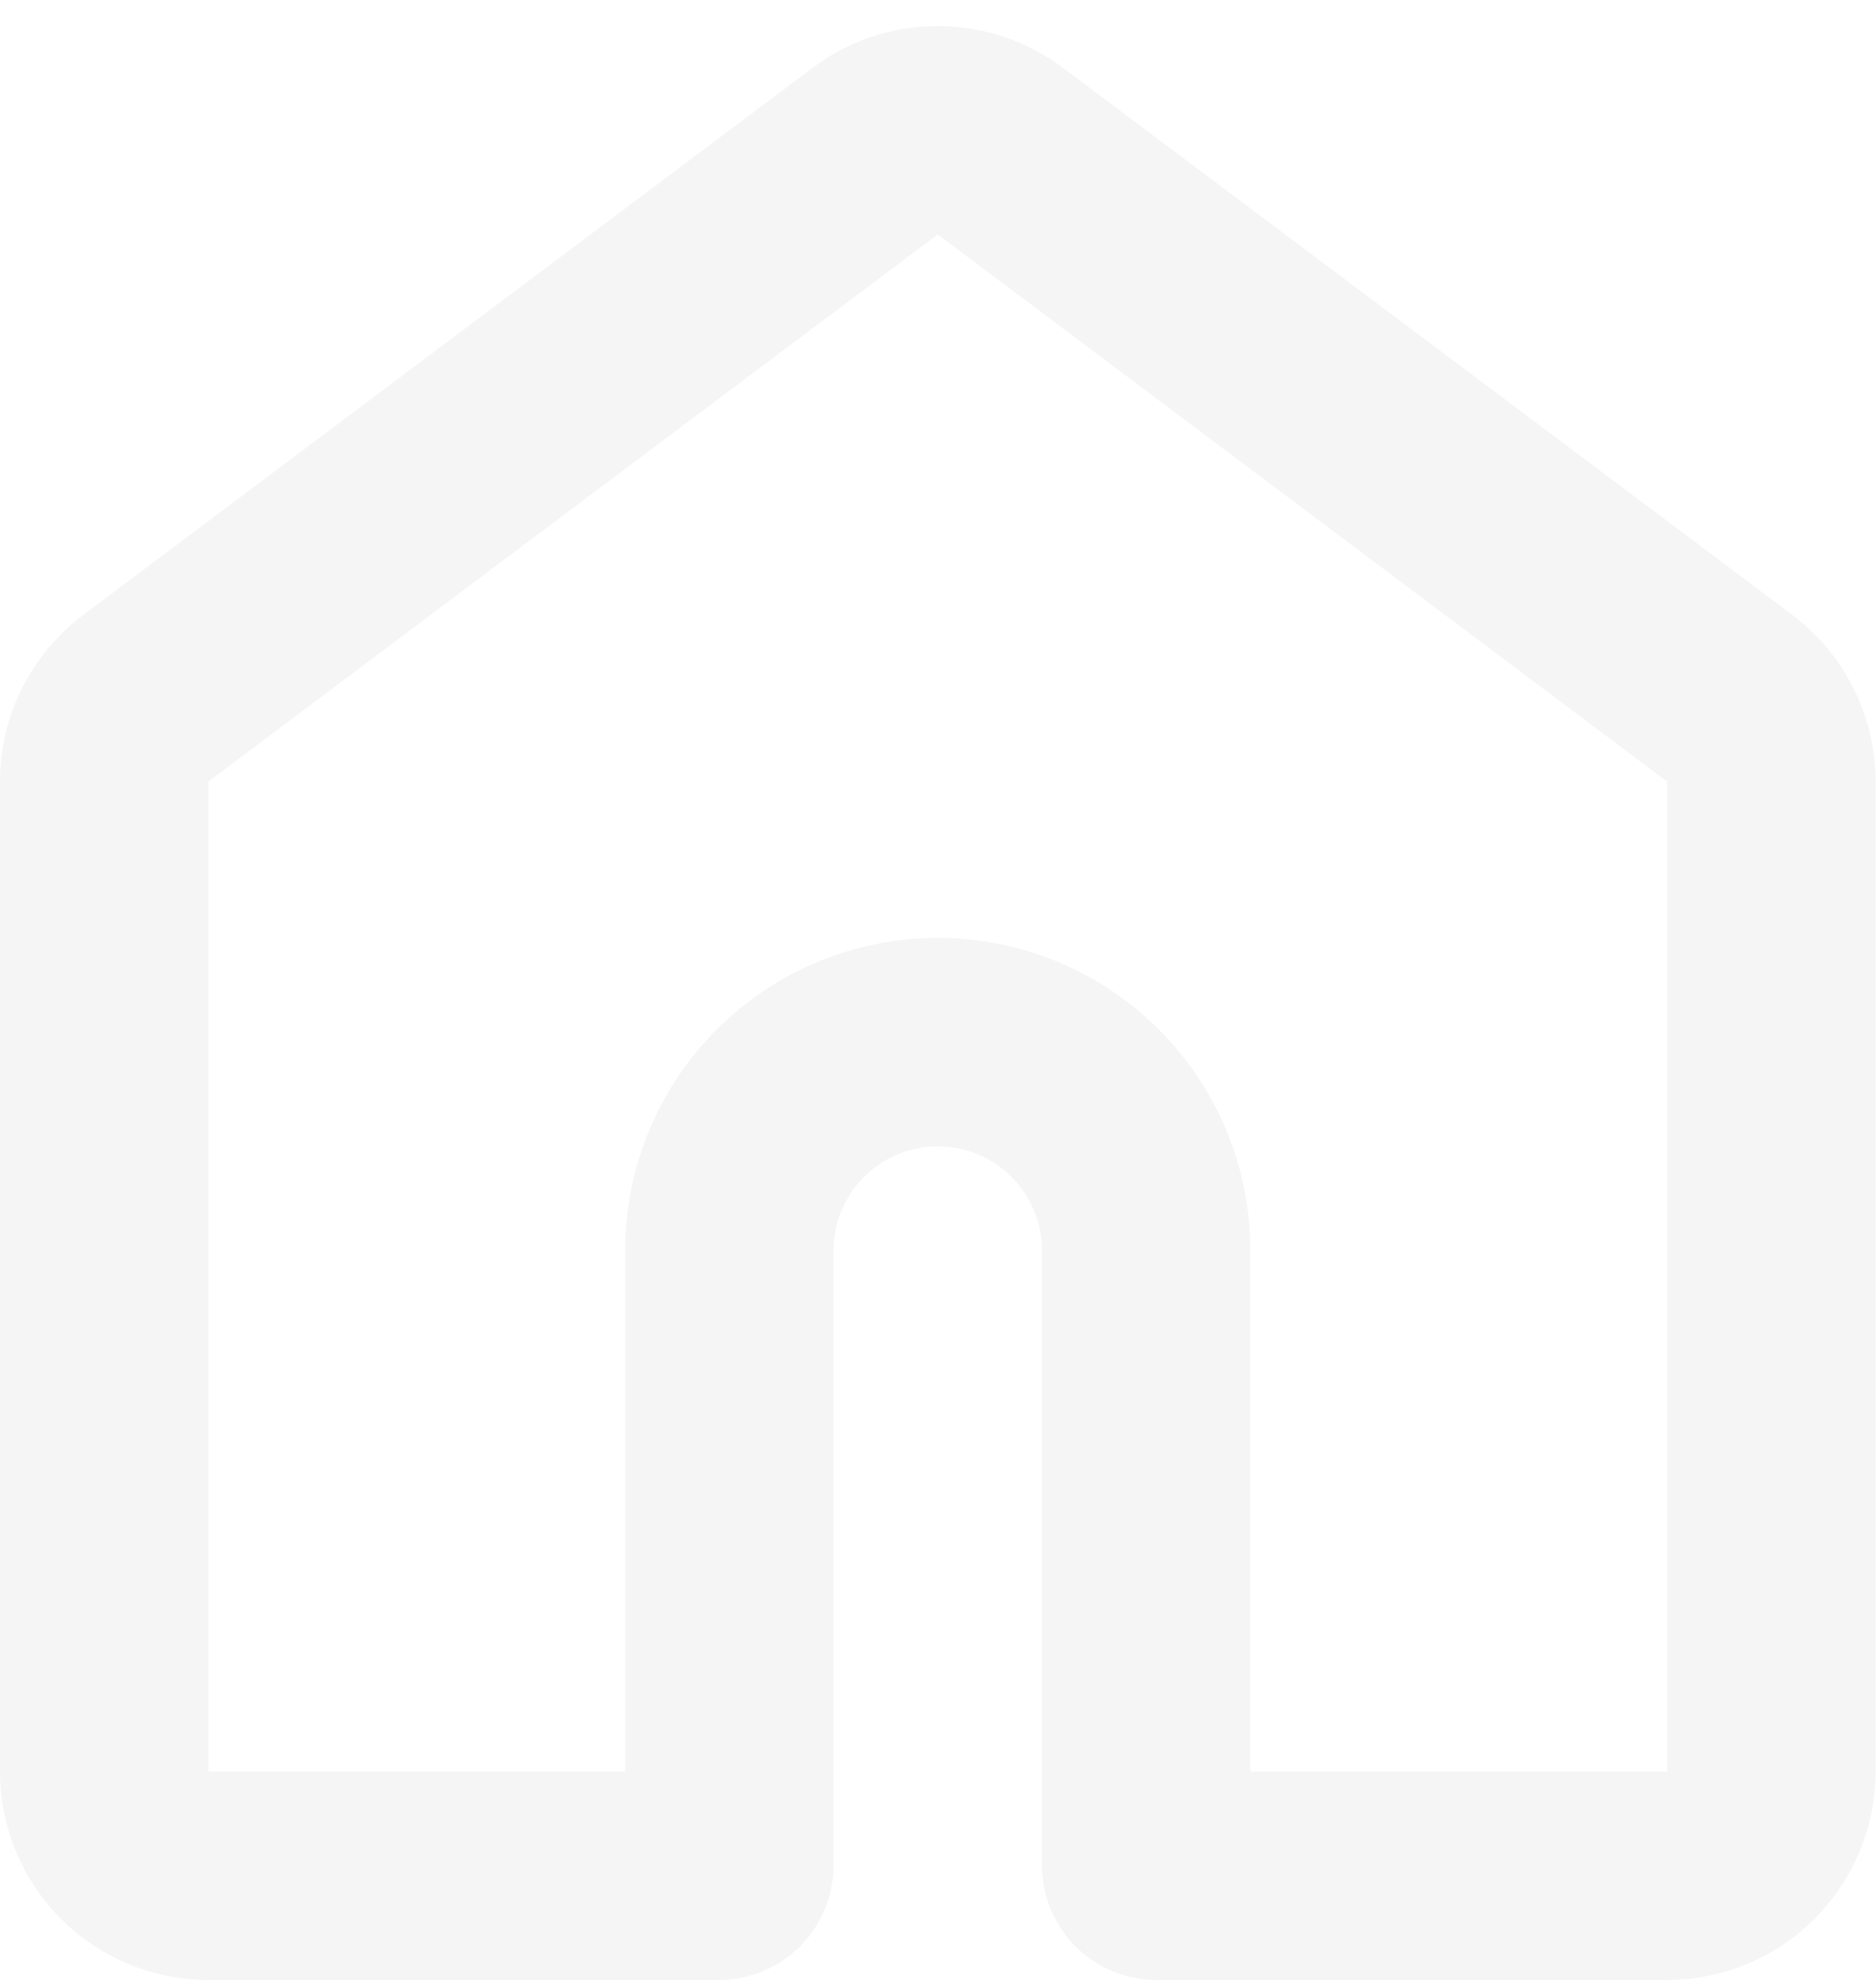
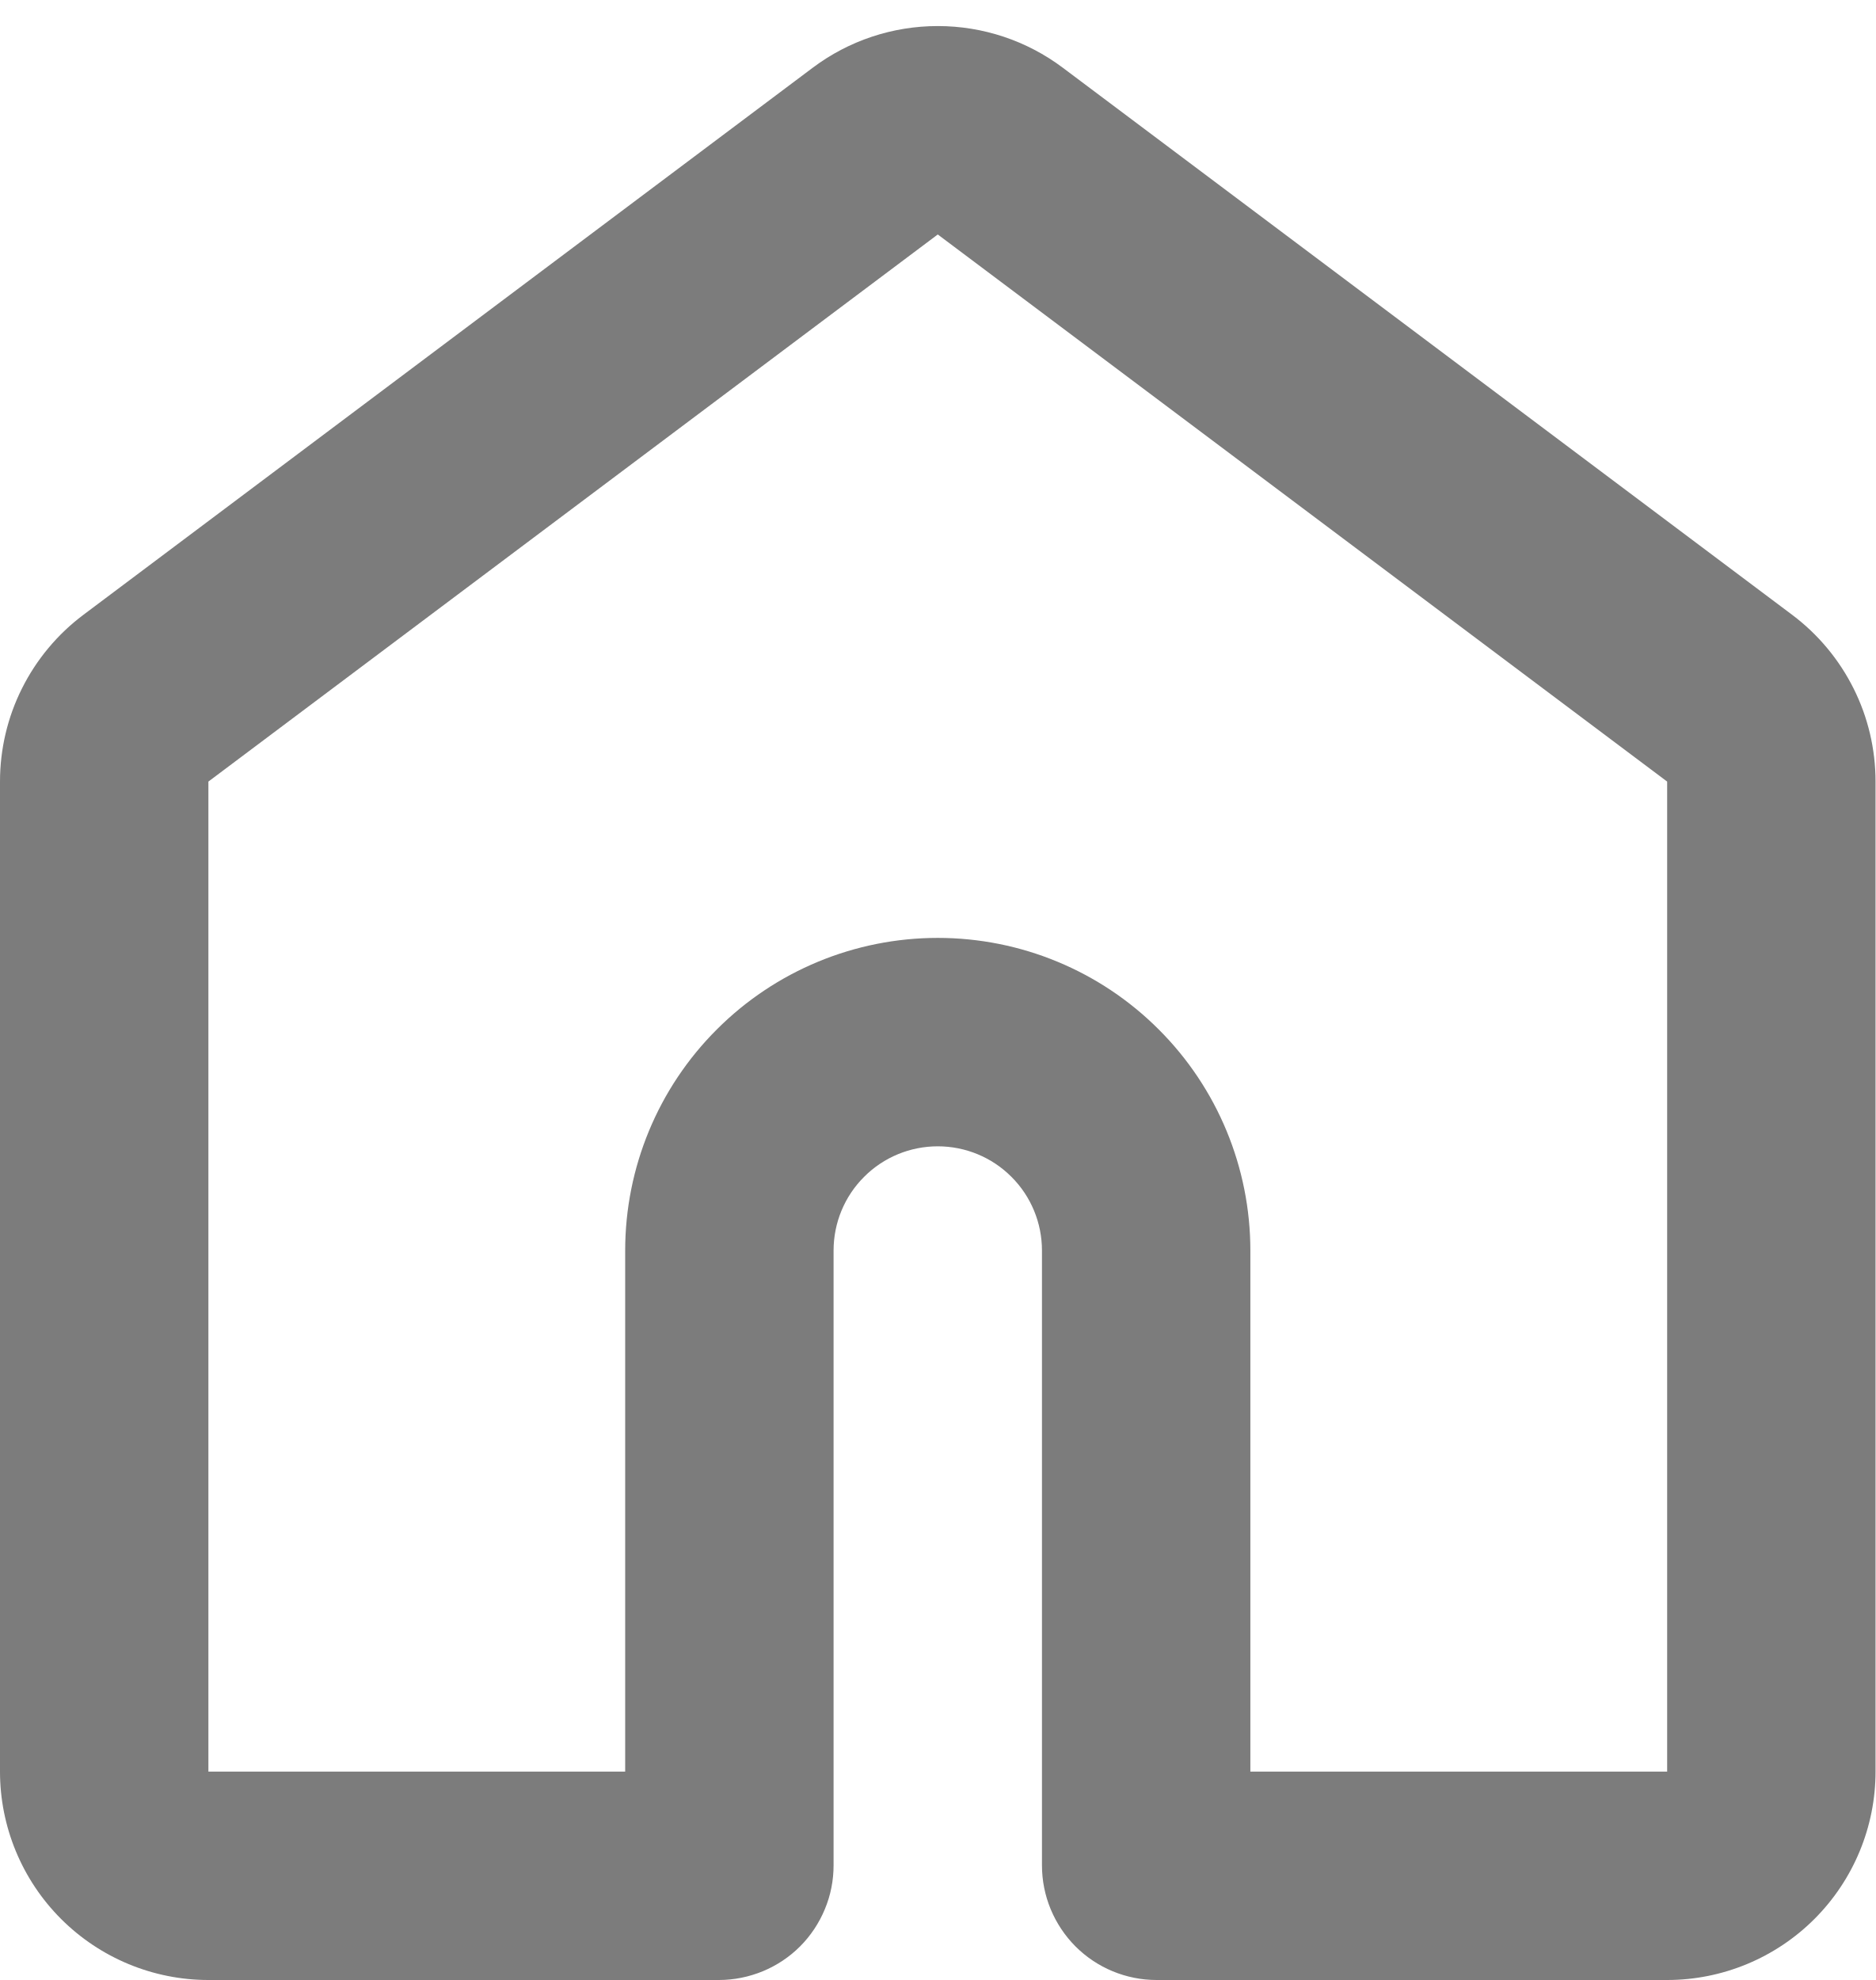
<svg xmlns="http://www.w3.org/2000/svg" width="18" height="19" viewBox="0 0 18 19" fill="none">
-   <path fill-rule="evenodd" clip-rule="evenodd" d="M7.8 0.65C8.146 0.39 8.567 0.25 9 0.25C9.433 0.25 9.854 0.39 10.2 0.65L17.2 5.9C17.448 6.086 17.65 6.328 17.789 6.606C17.928 6.883 18 7.19 18 7.5V17C18 17.53 17.789 18.039 17.414 18.414C17.039 18.789 16.53 19 16 19H11.1C10.808 19 10.528 18.884 10.322 18.678C10.116 18.471 10 18.192 10 17.9V12C10 11.735 9.895 11.48 9.707 11.293C9.52 11.105 9.265 11 9 11C8.735 11 8.48 11.105 8.293 11.293C8.105 11.48 8 11.735 8 12V17.9C8 18.044 7.972 18.188 7.916 18.321C7.861 18.454 7.78 18.576 7.678 18.678C7.576 18.78 7.454 18.861 7.321 18.916C7.187 18.971 7.044 19 6.9 19H2C1.47 19 0.961 18.789 0.586 18.414C0.211 18.039 0 17.53 0 17V7.5C0 7.19 0.072 6.883 0.211 6.606C0.35 6.328 0.552 6.086 0.8 5.9L7.8 0.65ZM9 2.25L2 7.5V17H6V12C6 11.204 6.316 10.441 6.879 9.879C7.441 9.316 8.204 9 9 9C9.796 9 10.559 9.316 11.121 9.879C11.684 10.441 12 11.204 12 12V17H16V7.5L9 2.25Z" fill="#F5F5F5" />
+   <path fill-rule="evenodd" clip-rule="evenodd" d="M7.8 0.65C8.146 0.39 8.567 0.25 9 0.25C9.433 0.25 9.854 0.39 10.2 0.65L17.2 5.9C17.448 6.086 17.65 6.328 17.789 6.606C17.928 6.883 18 7.19 18 7.5V17C18 17.53 17.789 18.039 17.414 18.414C17.039 18.789 16.53 19 16 19H11.1C10.808 19 10.528 18.884 10.322 18.678C10.116 18.471 10 18.192 10 17.9V12C10 11.735 9.895 11.48 9.707 11.293C9.52 11.105 9.265 11 9 11C8.735 11 8.48 11.105 8.293 11.293C8.105 11.48 8 11.735 8 12V17.9C8 18.044 7.972 18.188 7.916 18.321C7.861 18.454 7.78 18.576 7.678 18.678C7.576 18.78 7.454 18.861 7.321 18.916C7.187 18.971 7.044 19 6.9 19H2C1.47 19 0.961 18.789 0.586 18.414C0.211 18.039 0 17.53 0 17V7.5C0 7.19 0.072 6.883 0.211 6.606C0.35 6.328 0.552 6.086 0.8 5.9L7.8 0.65ZM9 2.25L2 7.5V17H6V12C6 11.204 6.316 10.441 6.879 9.879C7.441 9.316 8.204 9 9 9C9.796 9 10.559 9.316 11.121 9.879C11.684 10.441 12 11.204 12 12V17H16V7.5L9 2.25Z" fill="#7C7C7C" />
</svg>
